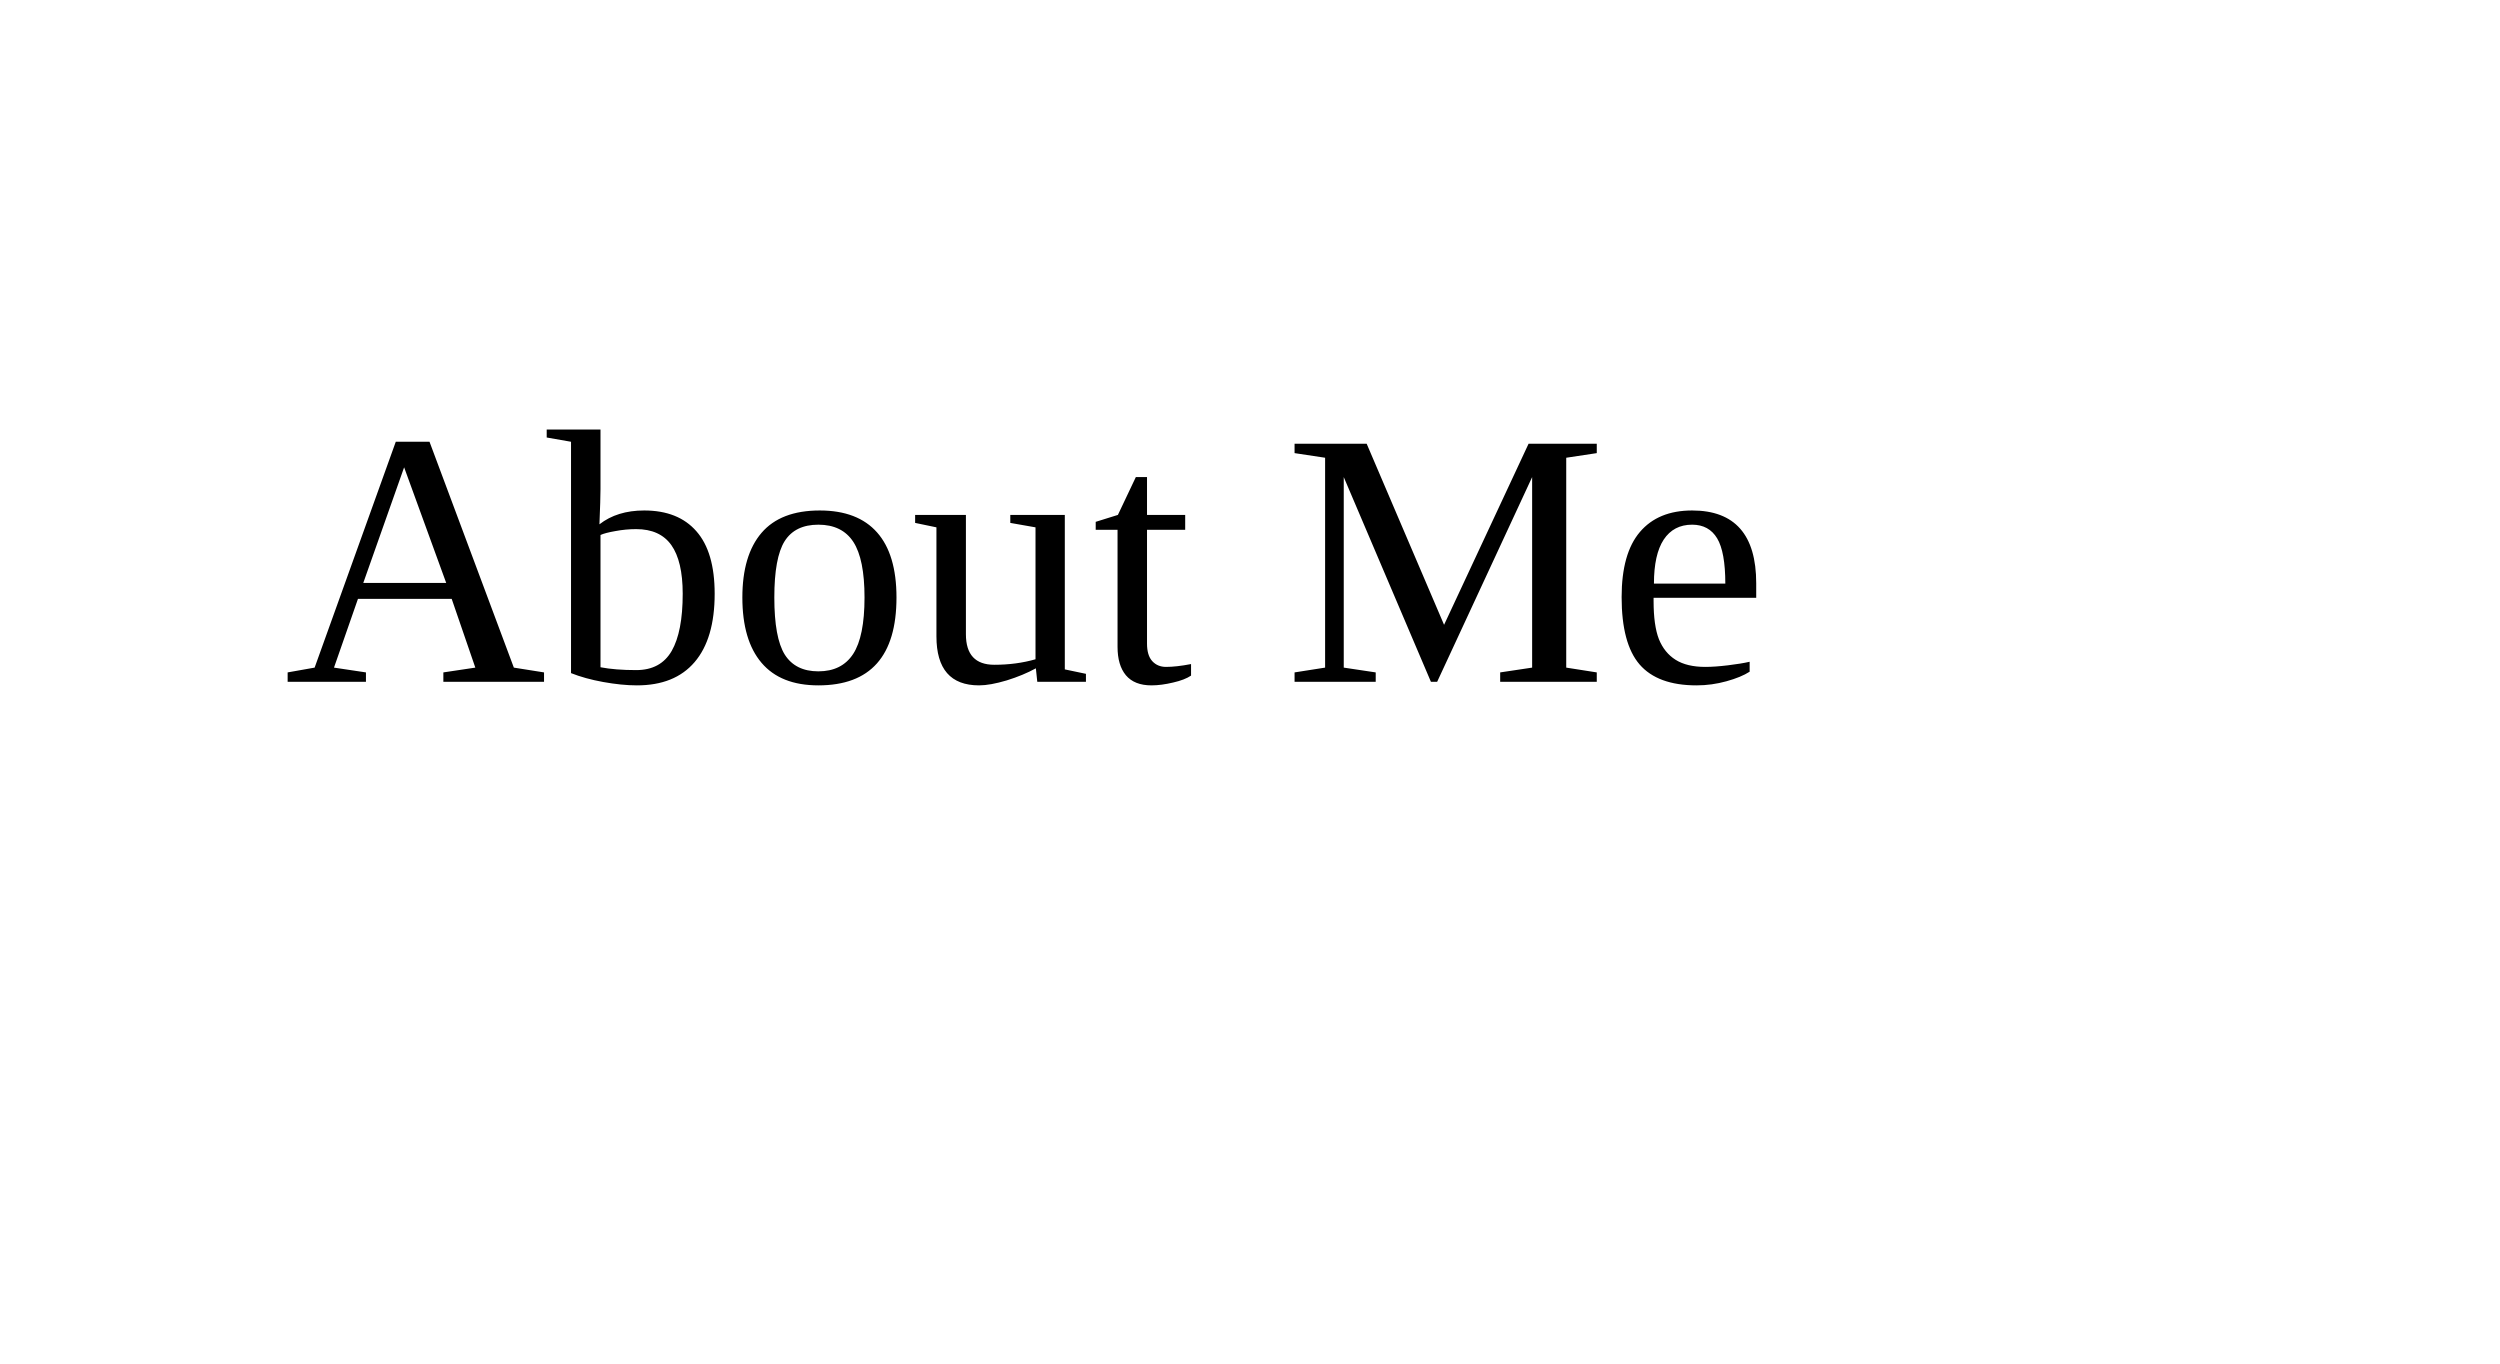
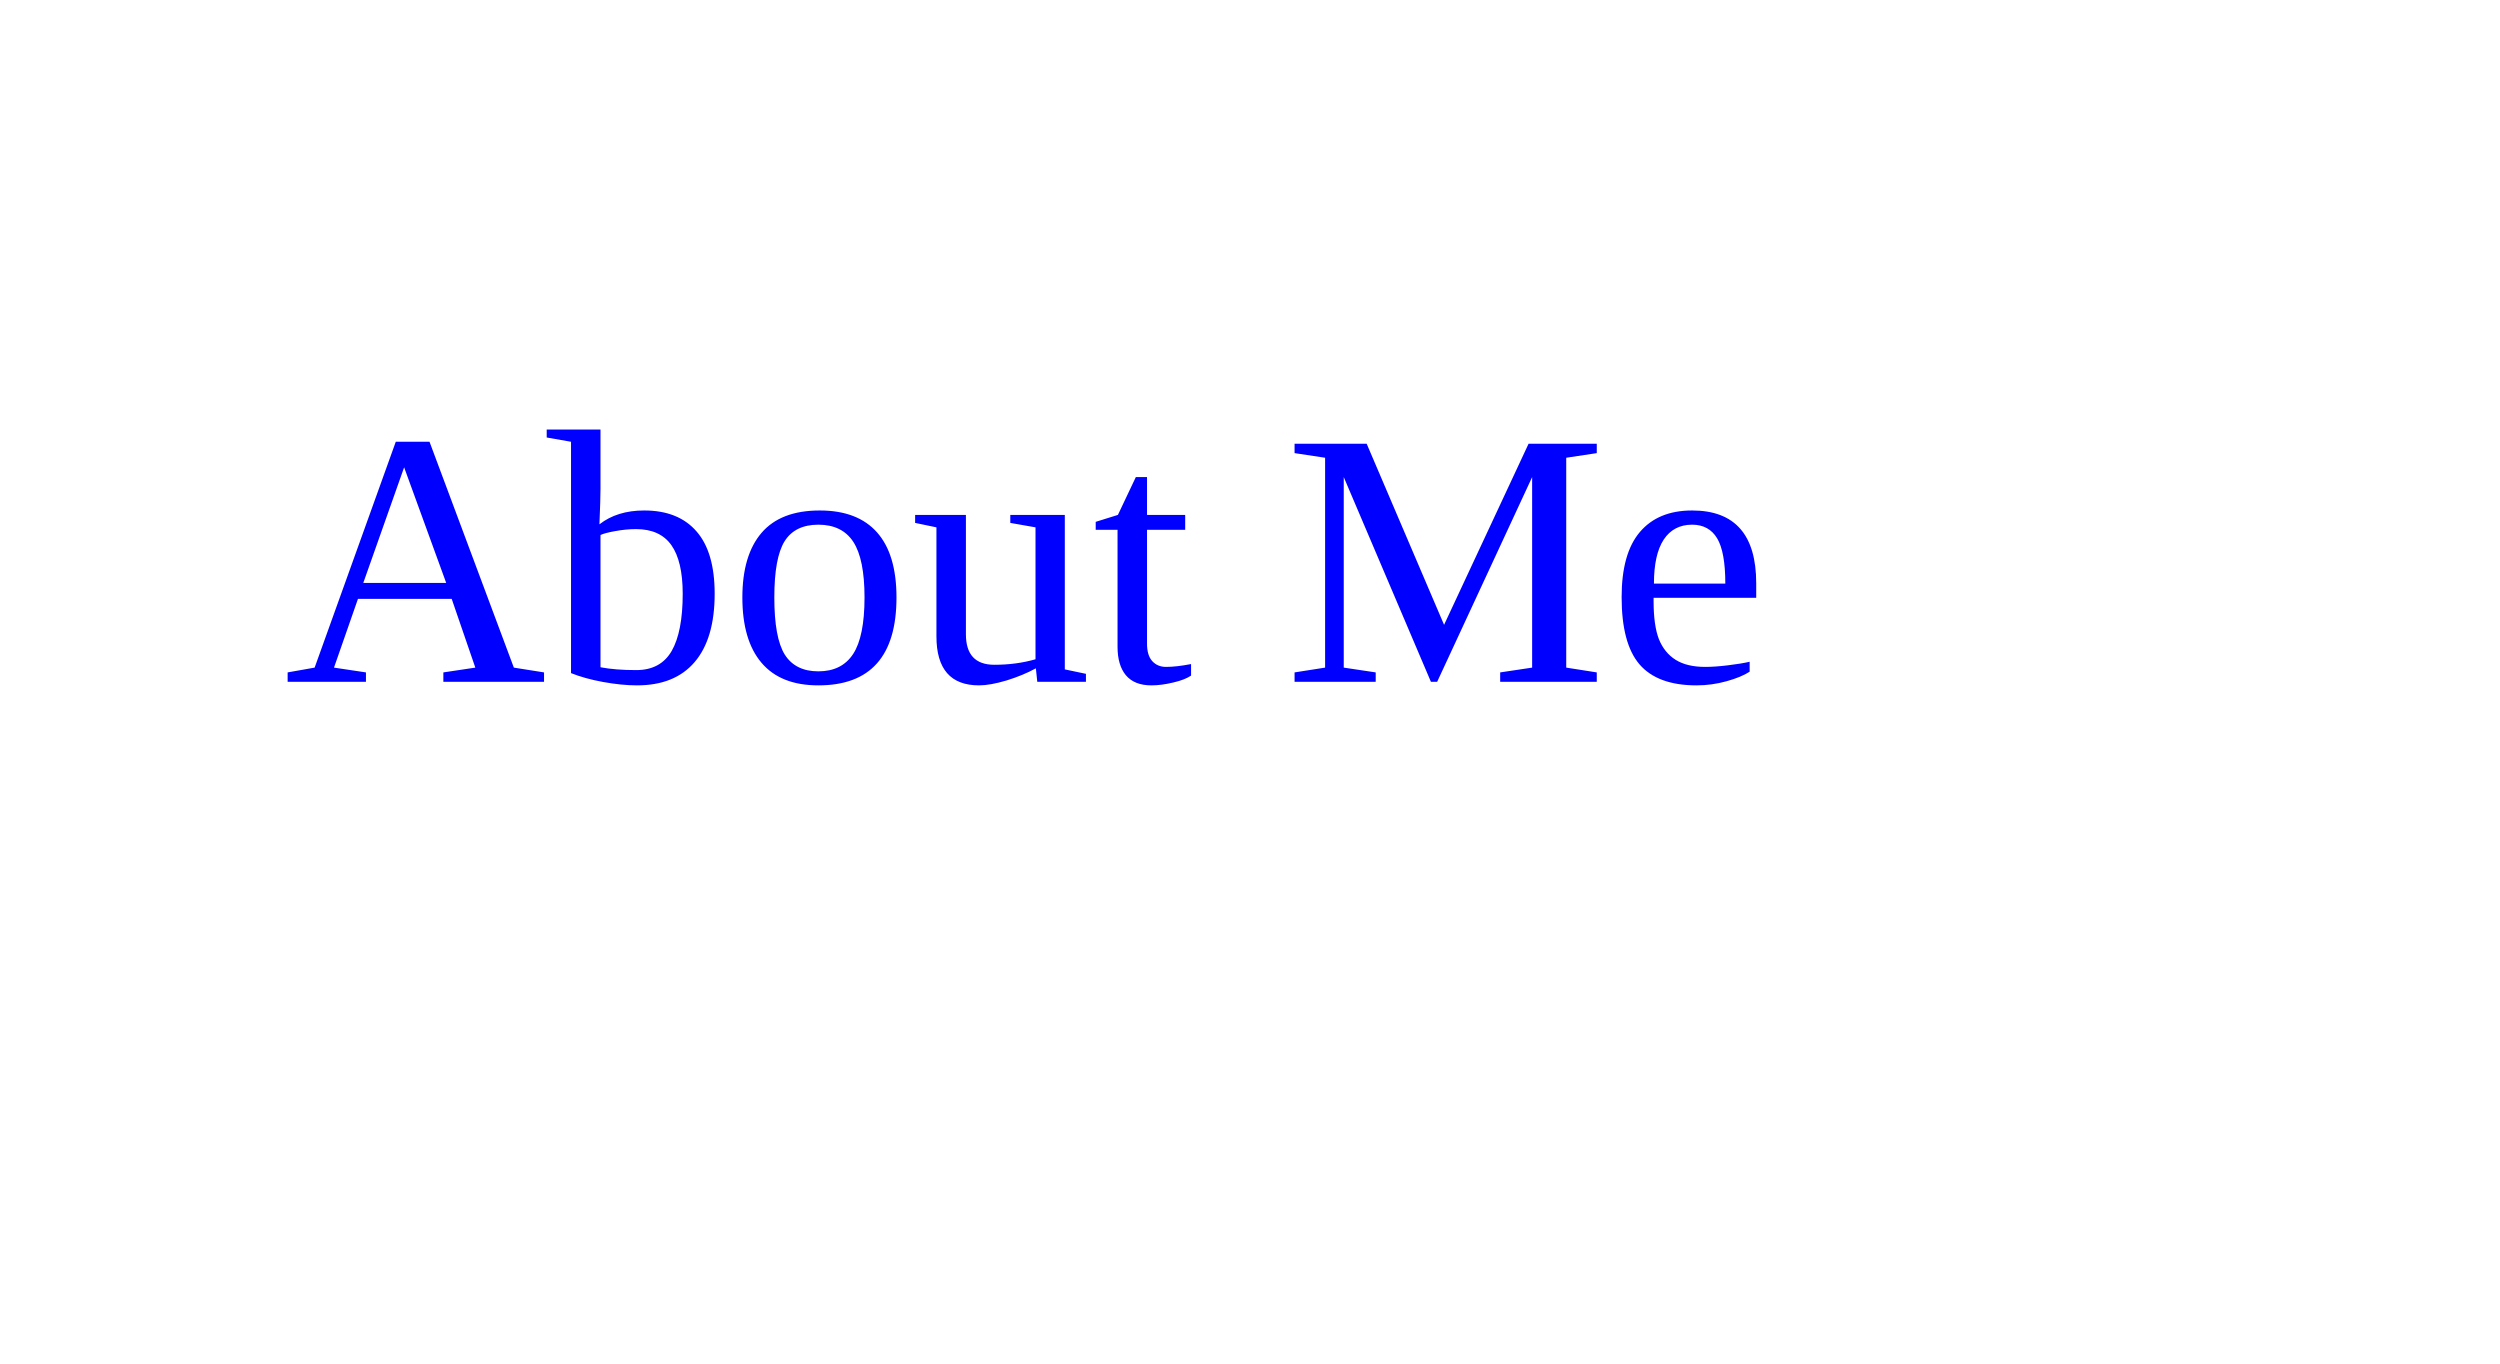
<svg xmlns="http://www.w3.org/2000/svg" width="220px" height="120px">
  <g>
-     <text font-size="32" x="25" y="60">
+     <text font-size="32" x="25" y="60" fill="blue">
           About Me
        </text>
-     <animate attributeName="opacity" values="0;1" dur="6s" style="fill:blue" begin="0s" />
+     <animate attributeName="opacity" values="0;1" dur="6s" begin="0s" />
  </g>
</svg>
